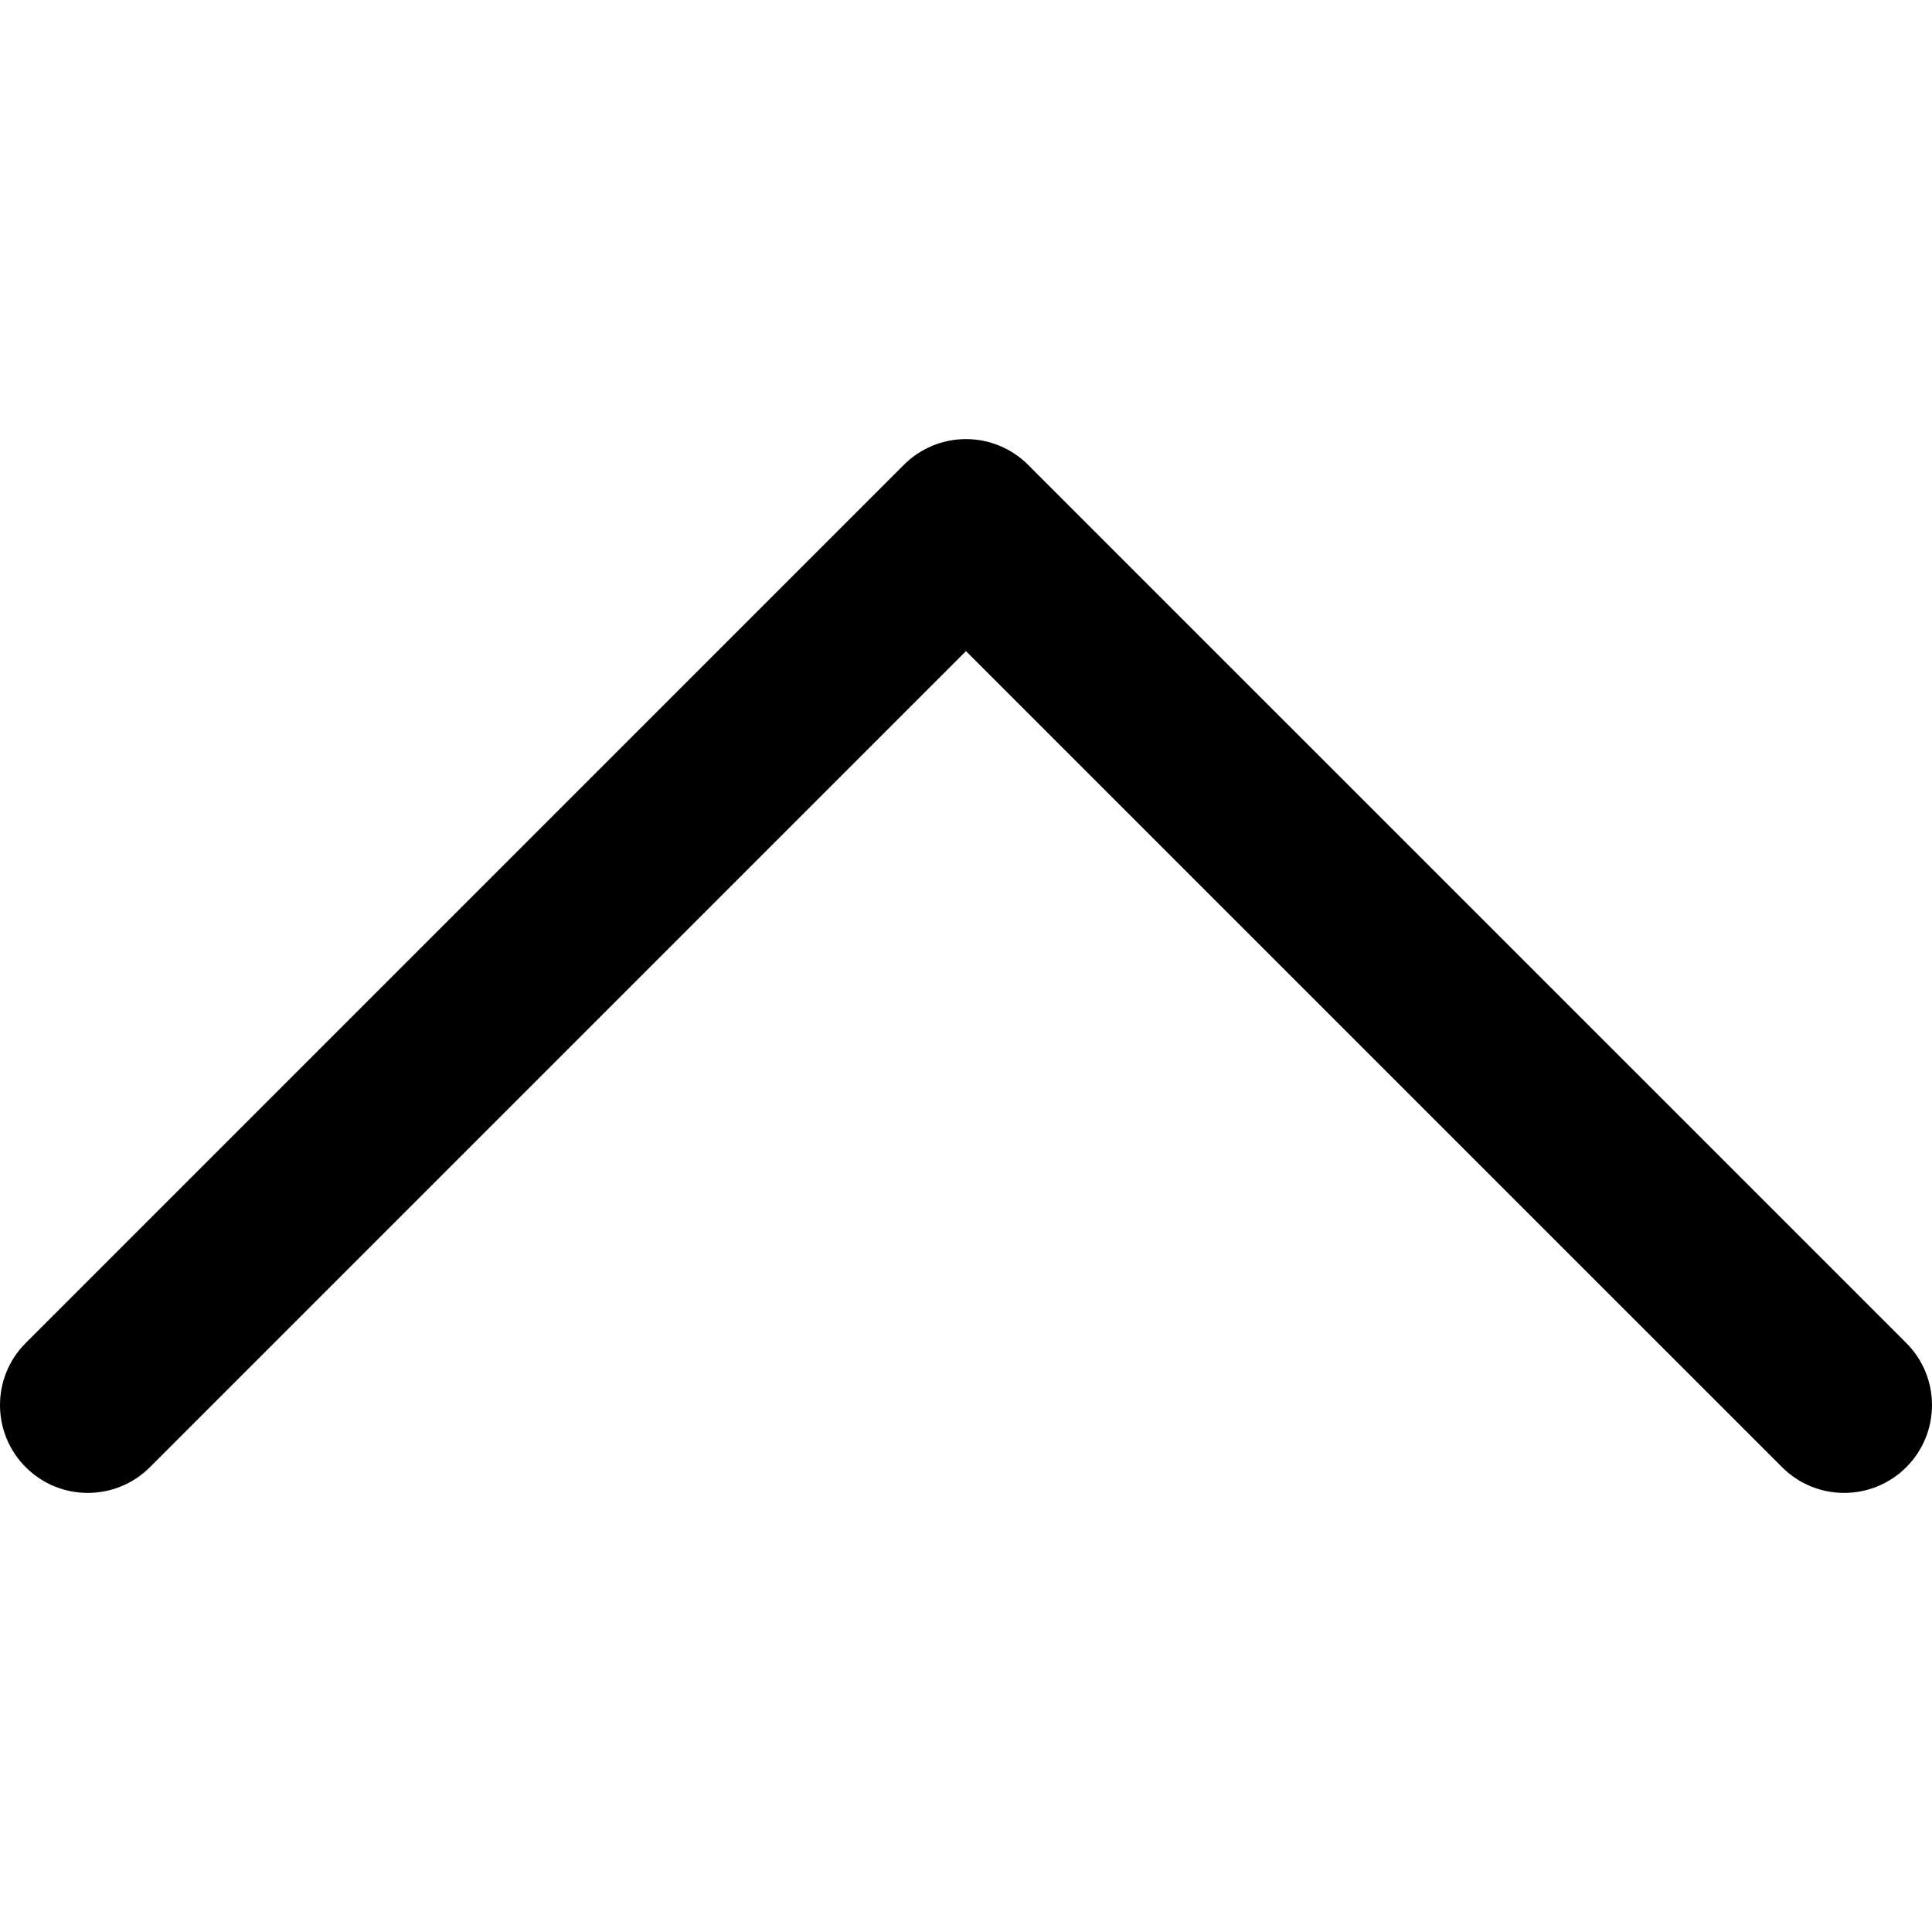
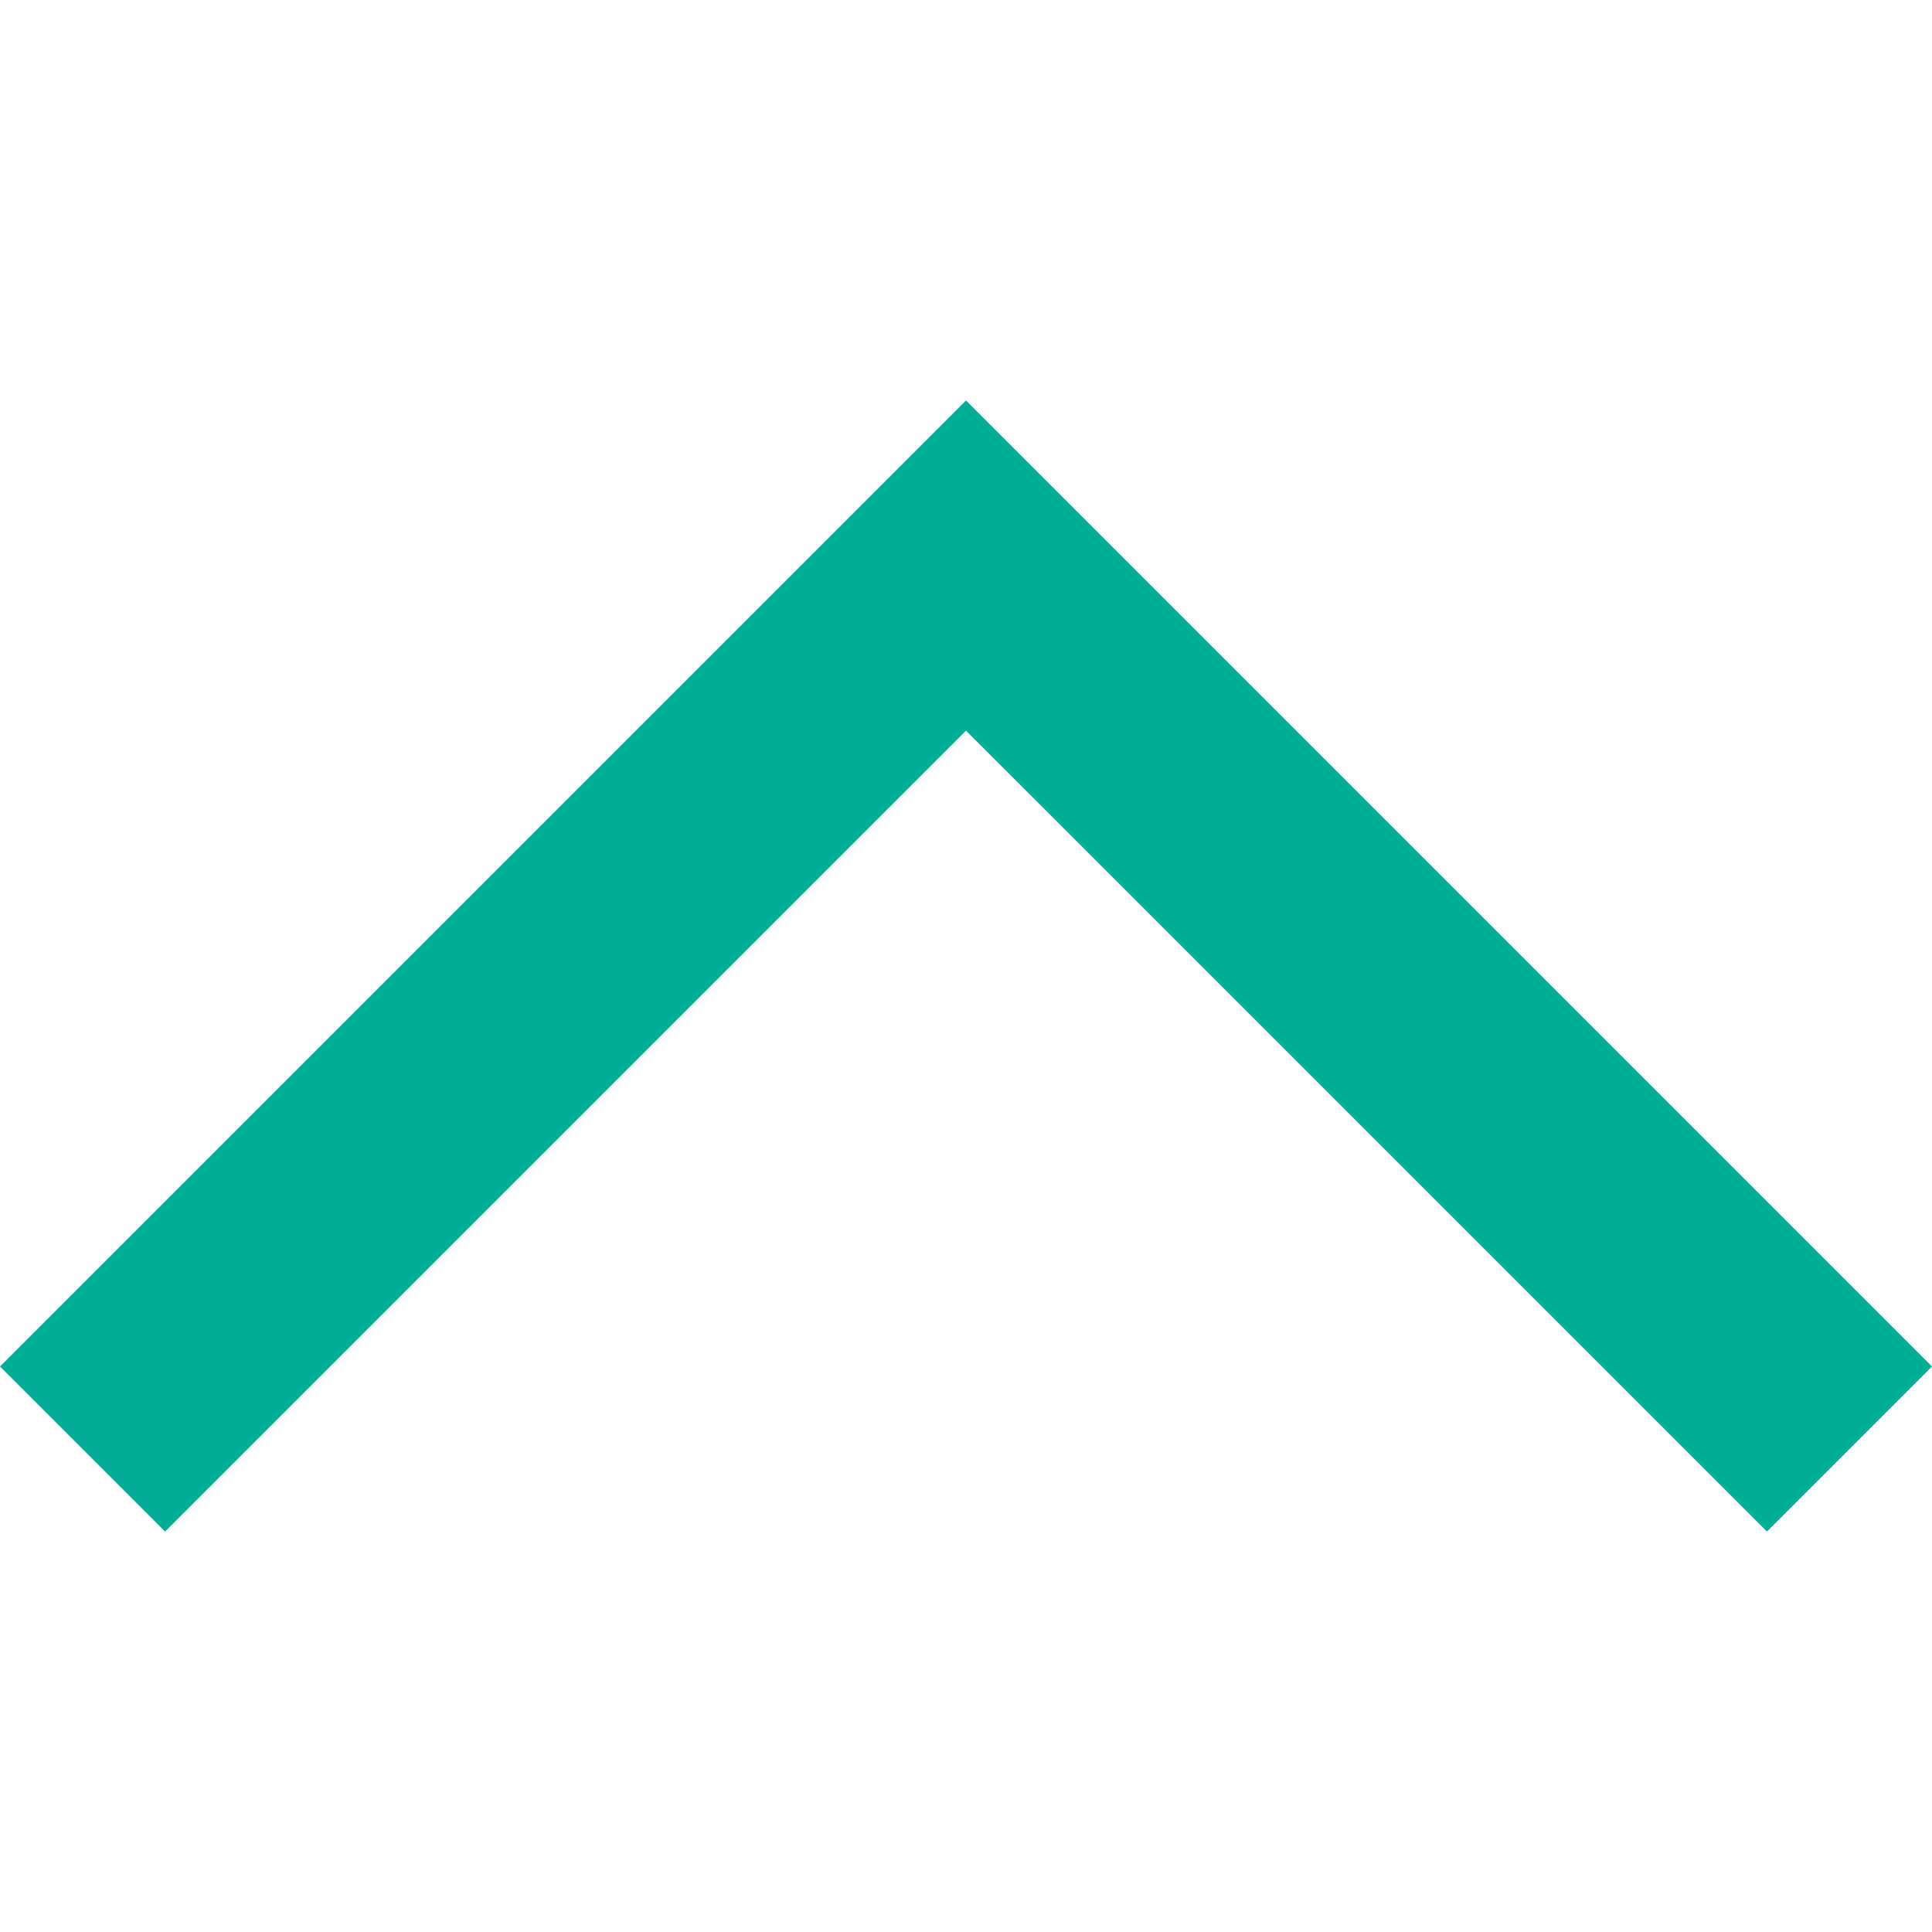
- <svg xmlns="http://www.w3.org/2000/svg" version="1.1" id="Layer_1" x="0px" y="0px" viewBox="0 0 330 330" style="enable-background:new 0 0 330 330;" xml:space="preserve">
-   <path id="XMLID_224_" d="M325.606,229.393l-150.004-150C172.79,76.58,168.974,75,164.996,75c-3.979,0-7.794,1.581-10.607,4.394  l-149.996,150c-5.858,5.858-5.858,15.355,0,21.213c5.857,5.857,15.355,5.858,21.213,0l139.39-139.393l139.397,139.393  C307.322,253.536,311.161,255,315,255c3.839,0,7.678-1.464,10.607-4.394C331.464,244.748,331.464,235.251,325.606,229.393z" />
+ <svg xmlns="http://www.w3.org/2000/svg" version="1.1" id="Capa_1" x="0px" y="0px" viewBox="0 0 49.656 49.656" style="enable-background:new 0 0 49.656 49.656;" xml:space="preserve">
+   <g>
+     <polygon style="fill:#00AD97;" points="48.242,35.122 45.414,37.95 24.828,17.364 4.242,37.95 1.414,35.122 24.828,11.707  " />
+     <path style="fill:#00AD97;" d="M45.414,39.363L24.828,18.778L4.242,39.363L0,35.121l24.828-24.828l24.828,24.828L45.414,39.363z    M24.828,15.95l20.586,20.585l1.414-1.414l-22-22l-22,22l1.414,1.414L24.828,15.95z" />
+   </g>
  <g>
</g>
  <g>
</g>
  <g>
</g>
  <g>
</g>
  <g>
</g>
  <g>
</g>
  <g>
</g>
  <g>
</g>
  <g>
</g>
  <g>
</g>
  <g>
</g>
  <g>
</g>
  <g>
</g>
  <g>
</g>
  <g>
</g>
</svg>
